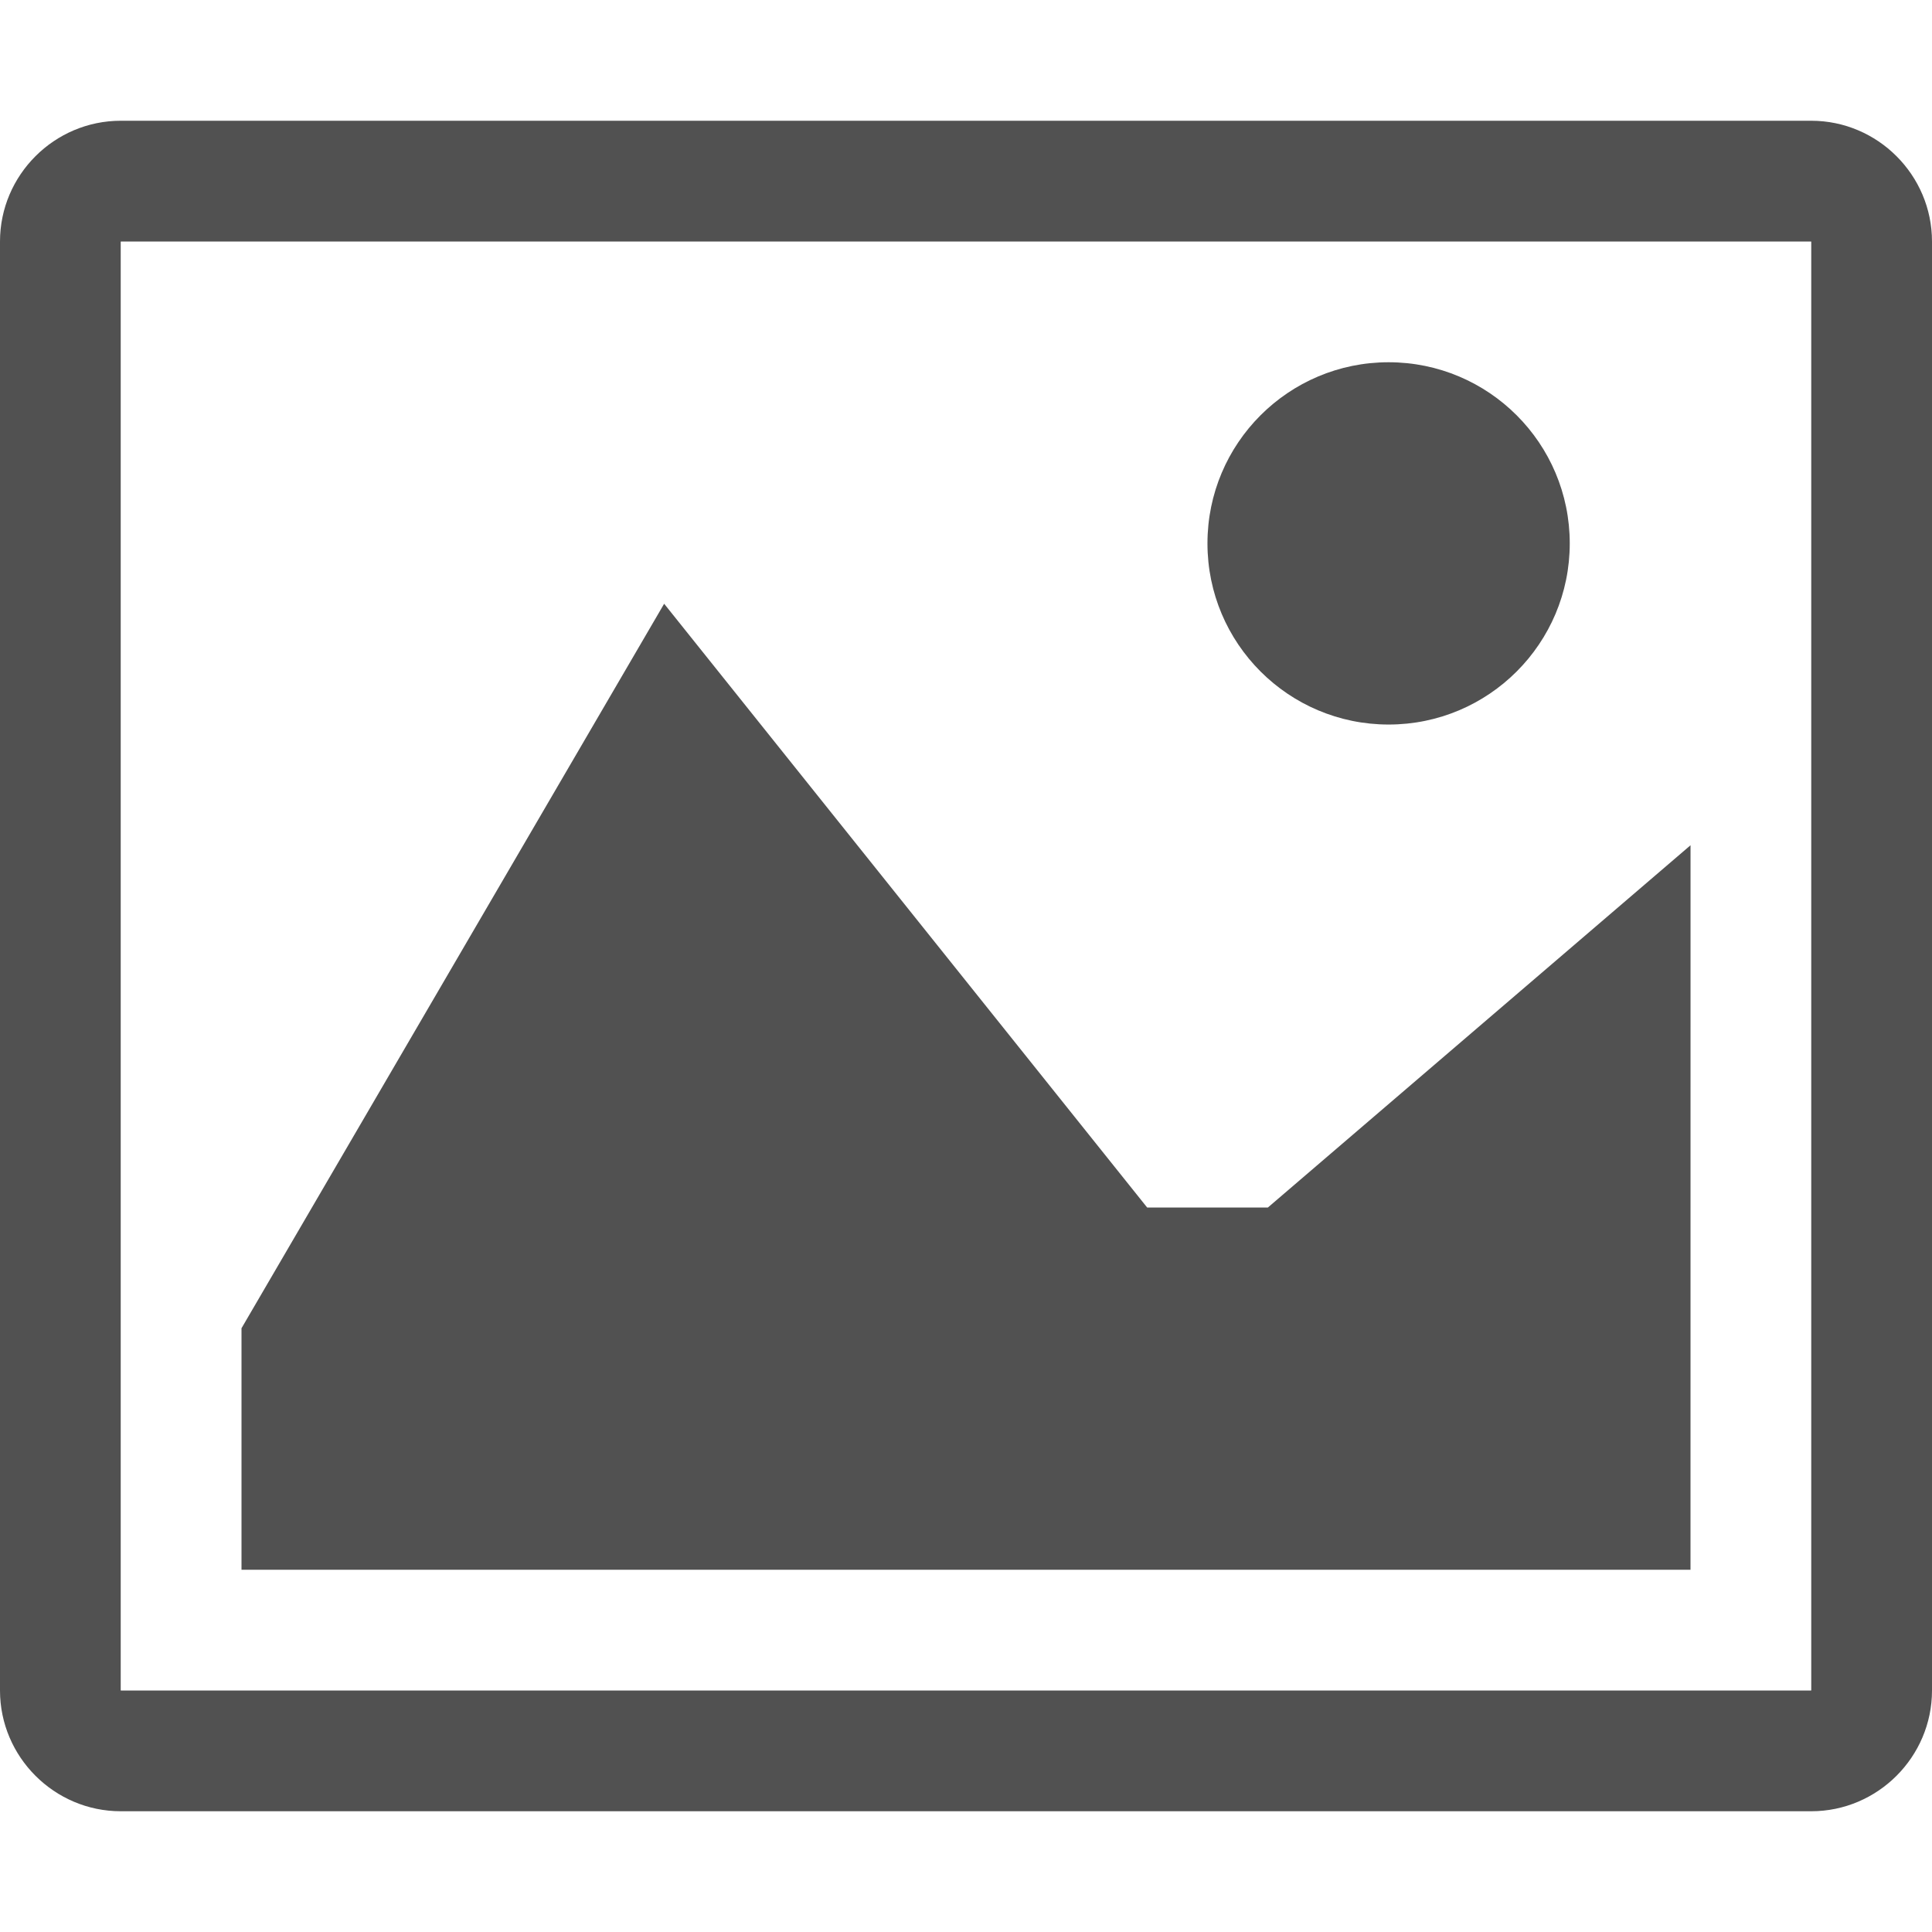
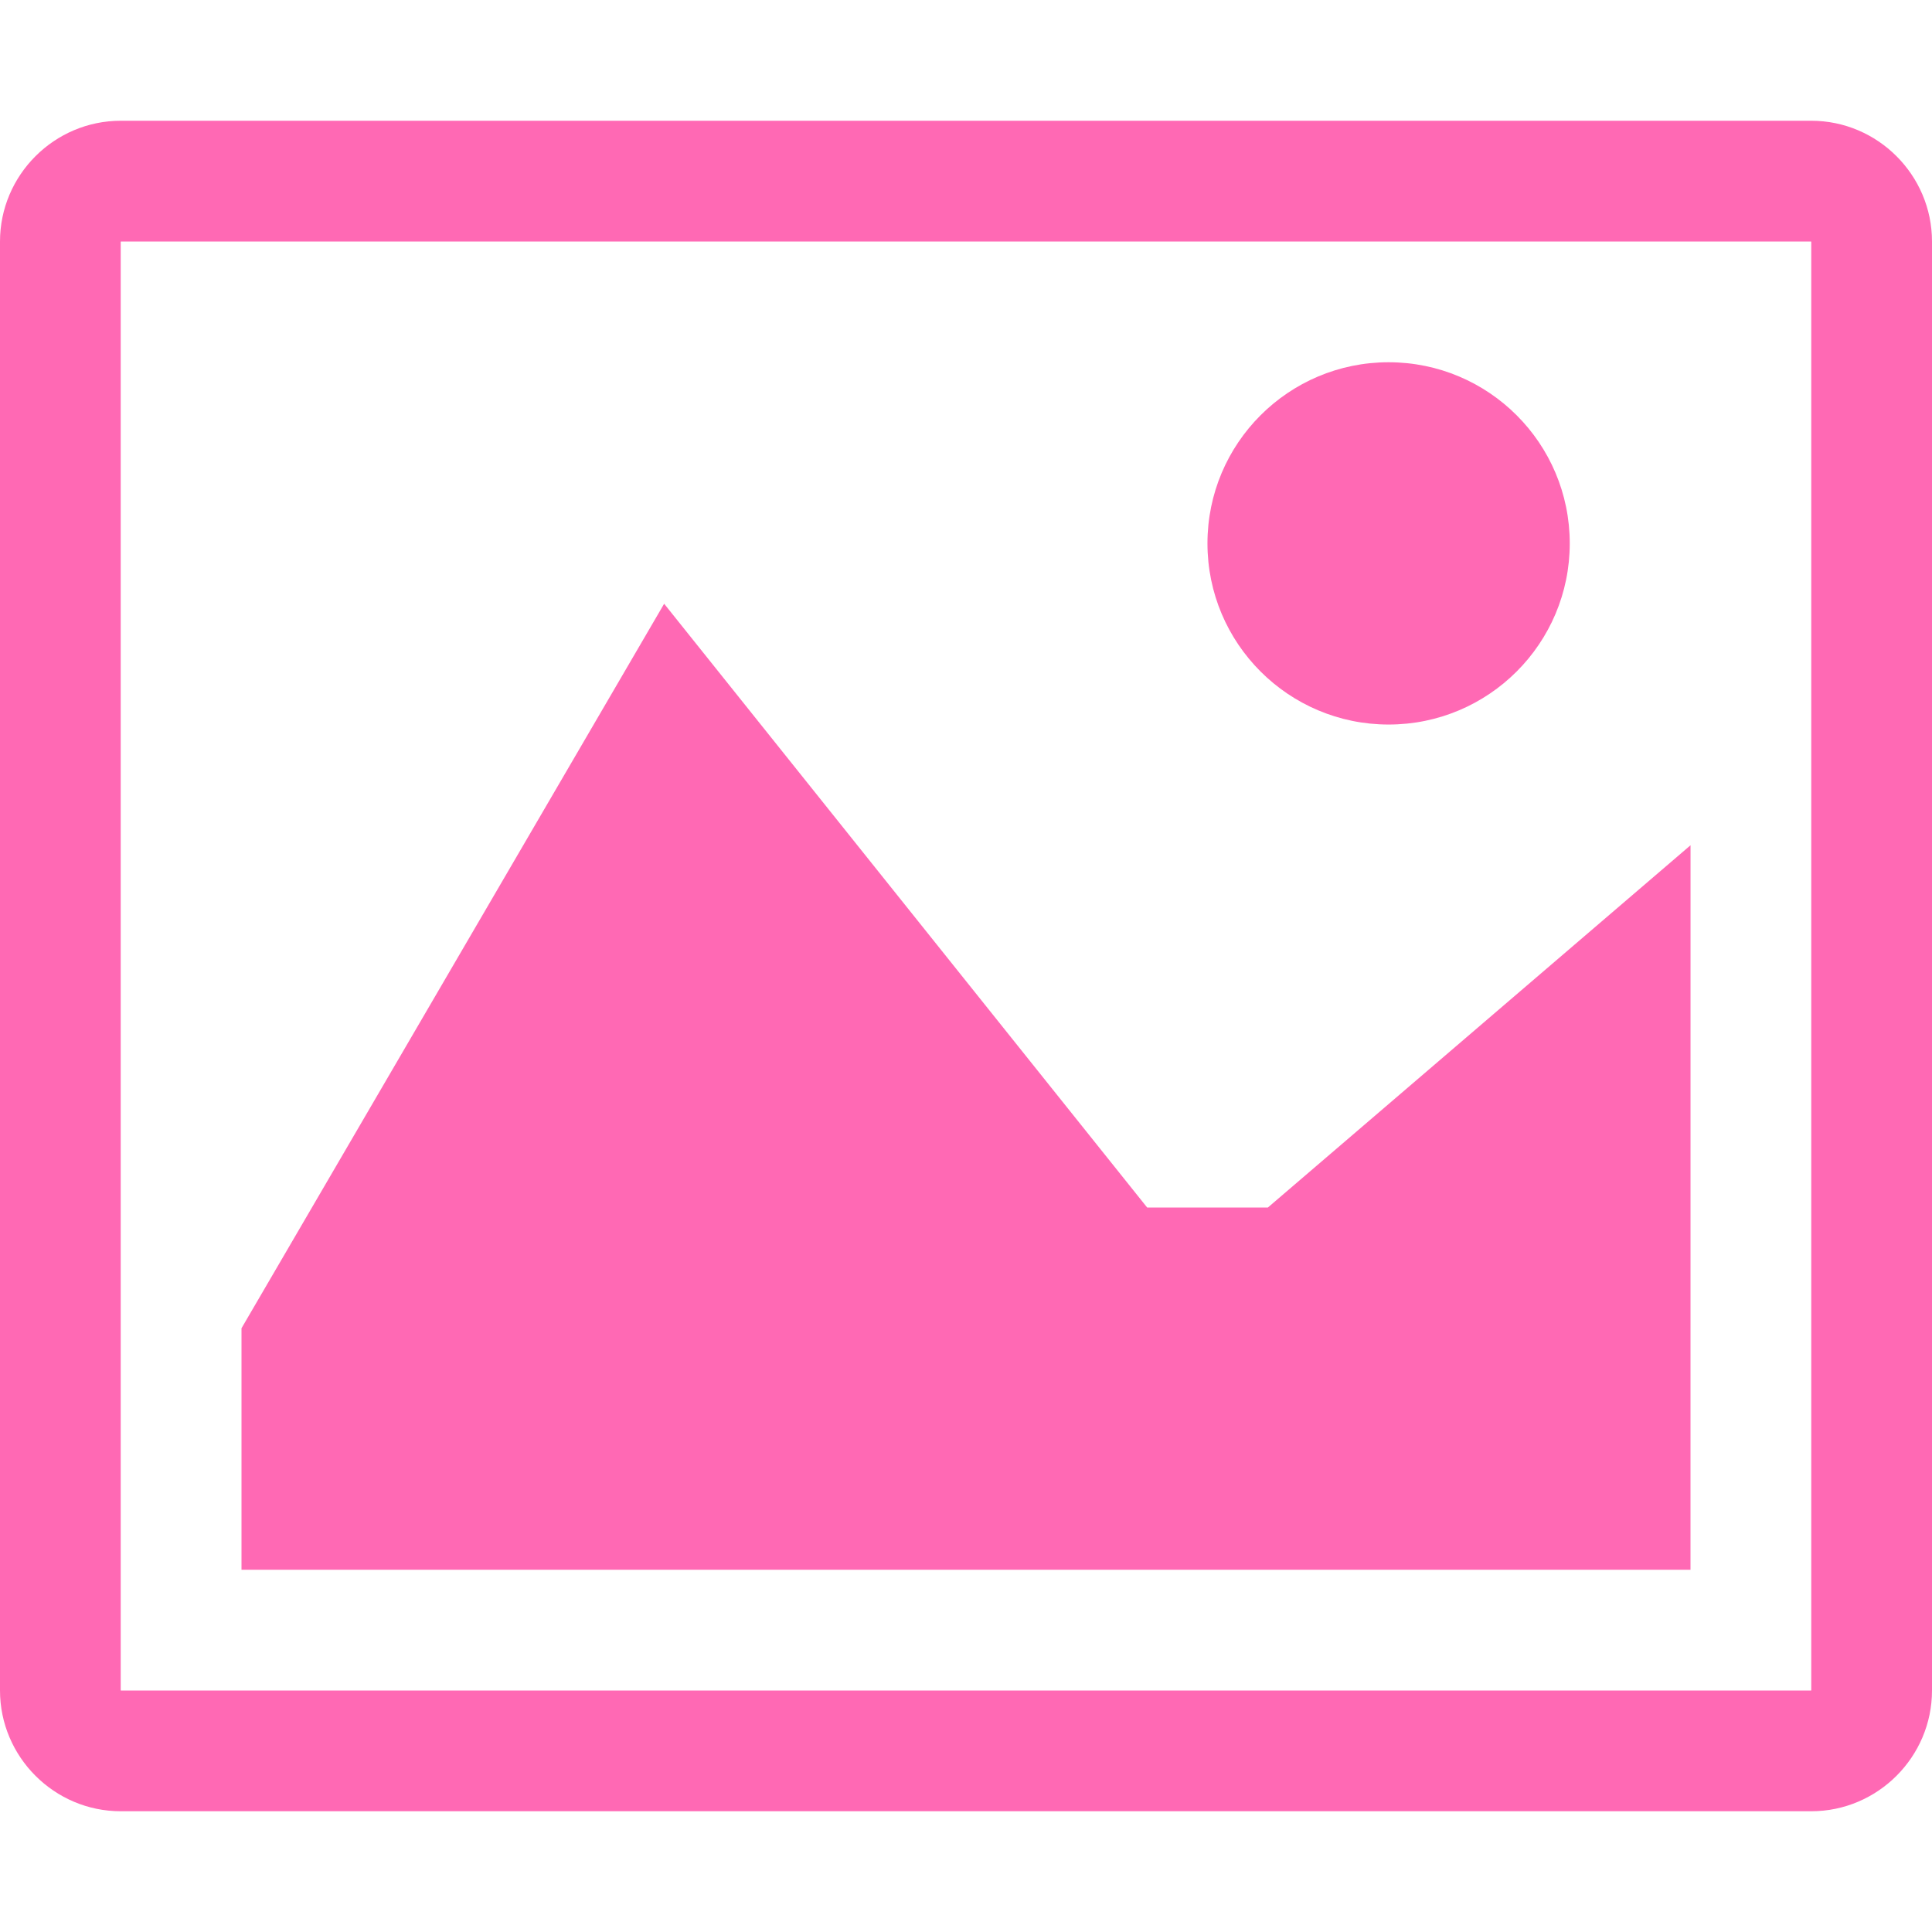
<svg xmlns="http://www.w3.org/2000/svg" class="icon" width="16px" height="16.00px" viewBox="0 0 1024 1024" version="1.1">
-   <path fill="#515151" d="M959.877 128c0.041 0.041 0.082 0.082 0.123 0.123l0 767.775c-0.041 0.041-0.082 0.082-0.123 0.123l-895.775 0c-0.041-0.041-0.082-0.082-0.123-0.123l0-767.775c0.041-0.041 0.082-0.082 0.123-0.123l895.775 0zM960 64l-896 0c-35.205 0-64 28.795-64 64l0 768c0 35.205 28.795 64 64 64l896 0c35.205 0 64-28.795 64-64l0-768c0-35.205-28.795-64-64-64l0 0zM832 288.01c0 53.023-42.988 96.01-96.01 96.01s-96.01-42.988-96.01-96.01 42.988-96.01 96.01-96.01 96.01 42.988 96.01 96.01zM896 832l-768 0 0-128 224.01-384 256 320 64 0 224.01-192z" />
+   <path fill="hotpink" d="M959.877 128c0.041 0.041 0.082 0.082 0.123 0.123l0 767.775c-0.041 0.041-0.082 0.082-0.123 0.123l-895.775 0c-0.041-0.041-0.082-0.082-0.123-0.123l0-767.775c0.041-0.041 0.082-0.082 0.123-0.123l895.775 0zM960 64l-896 0c-35.205 0-64 28.795-64 64l0 768c0 35.205 28.795 64 64 64l896 0c35.205 0 64-28.795 64-64l0-768c0-35.205-28.795-64-64-64l0 0zM832 288.01c0 53.023-42.988 96.01-96.01 96.01s-96.01-42.988-96.01-96.01 42.988-96.01 96.01-96.01 96.01 42.988 96.01 96.01zM896 832l-768 0 0-128 224.01-384 256 320 64 0 224.01-192z" />
</svg>
